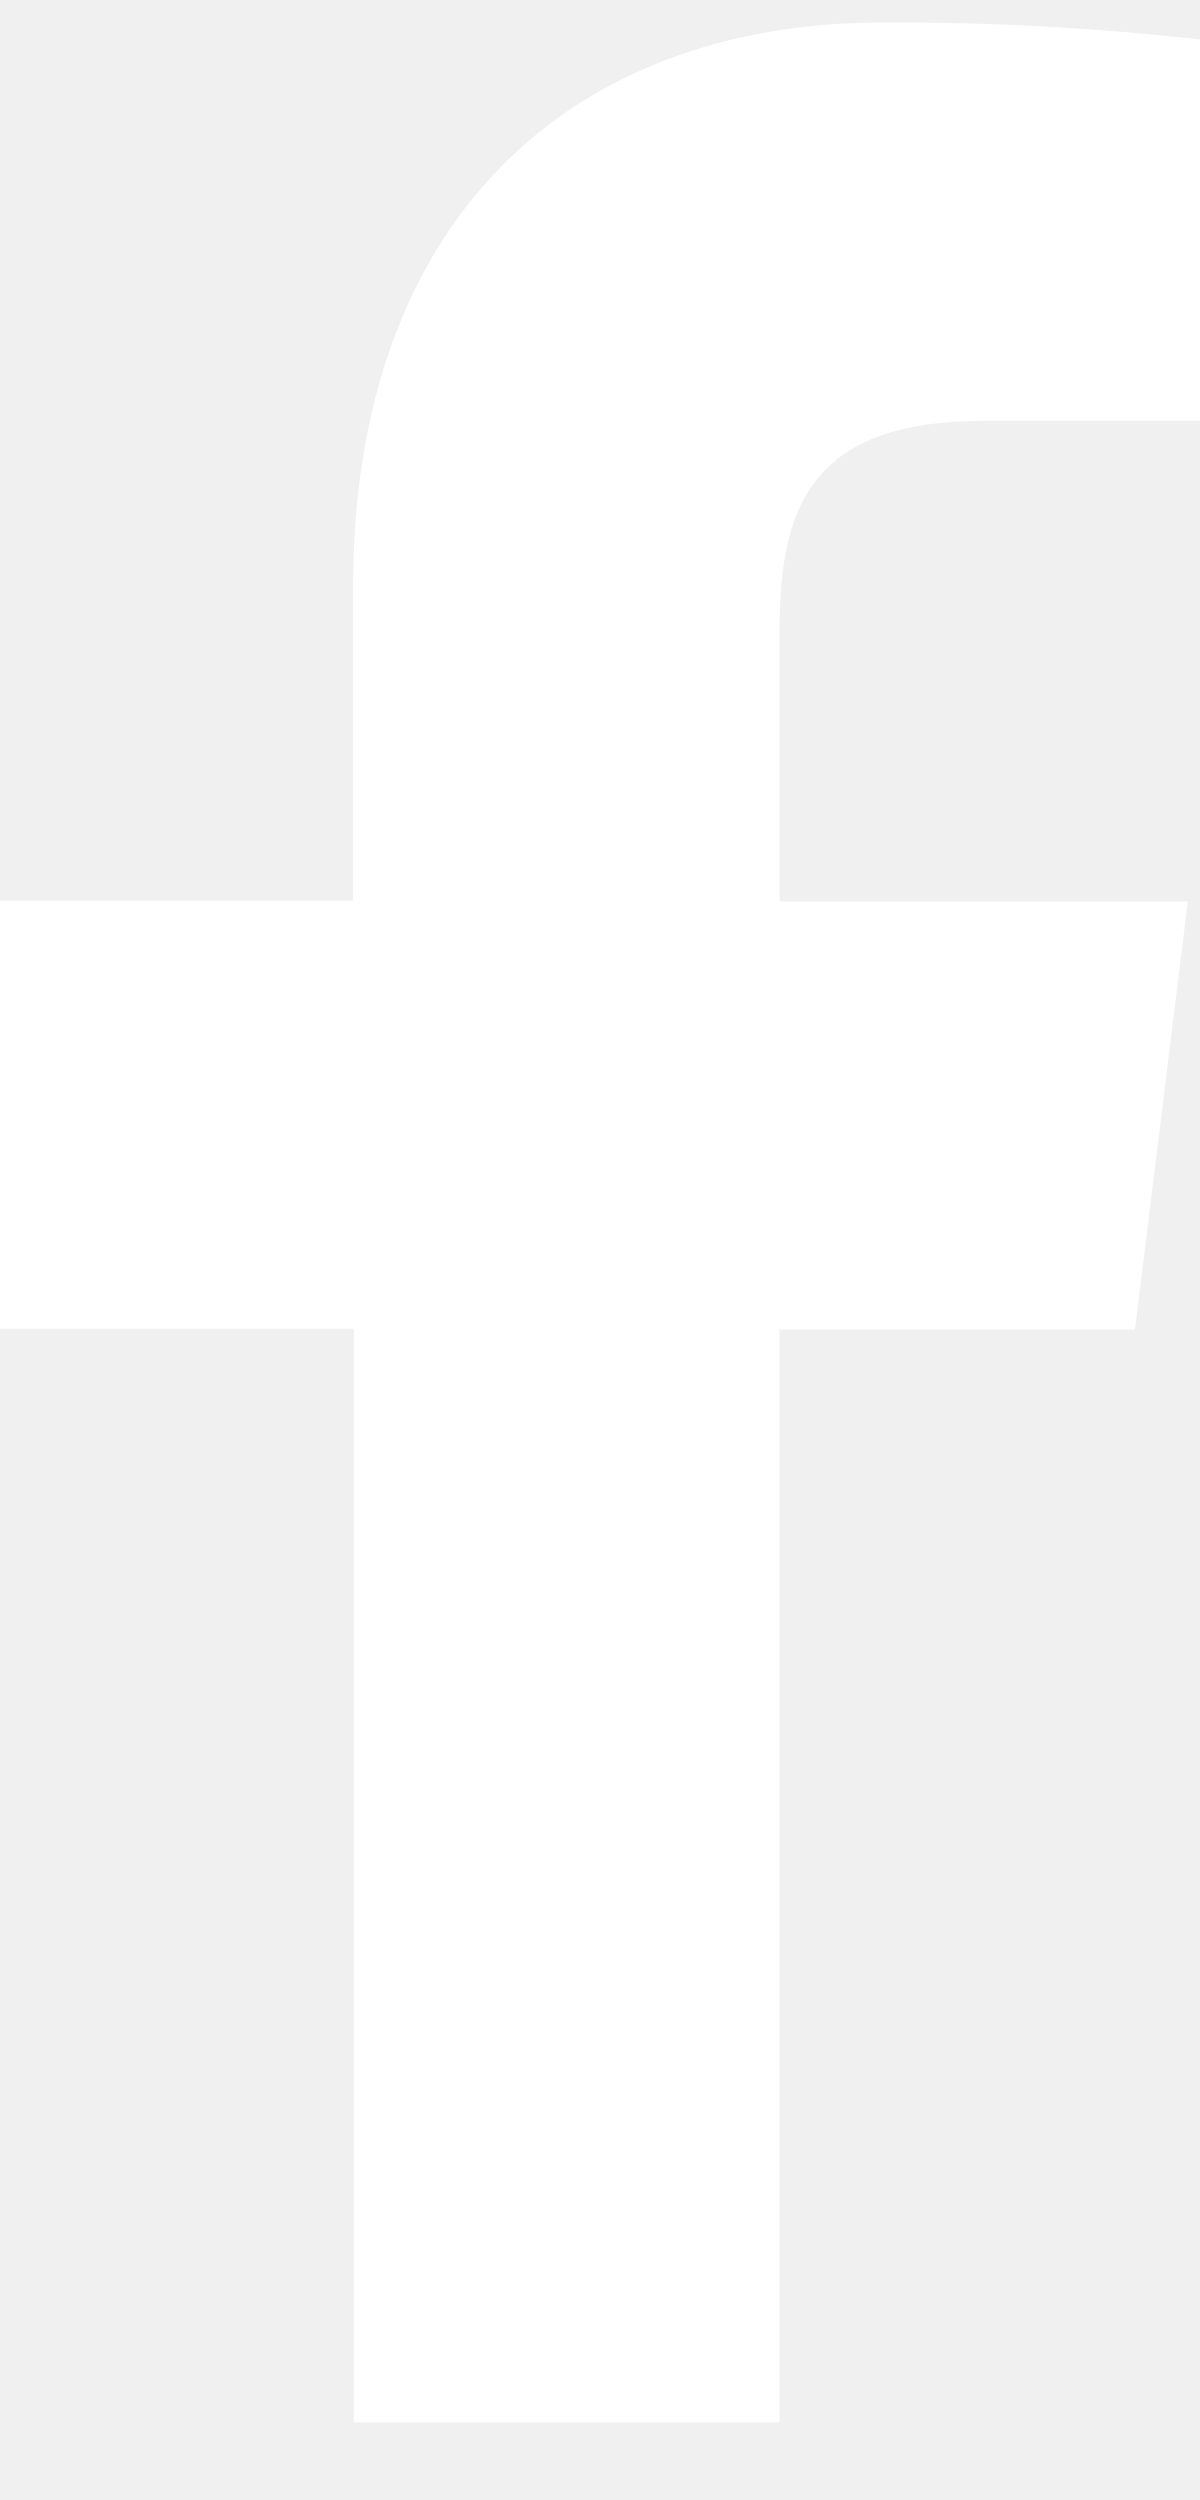
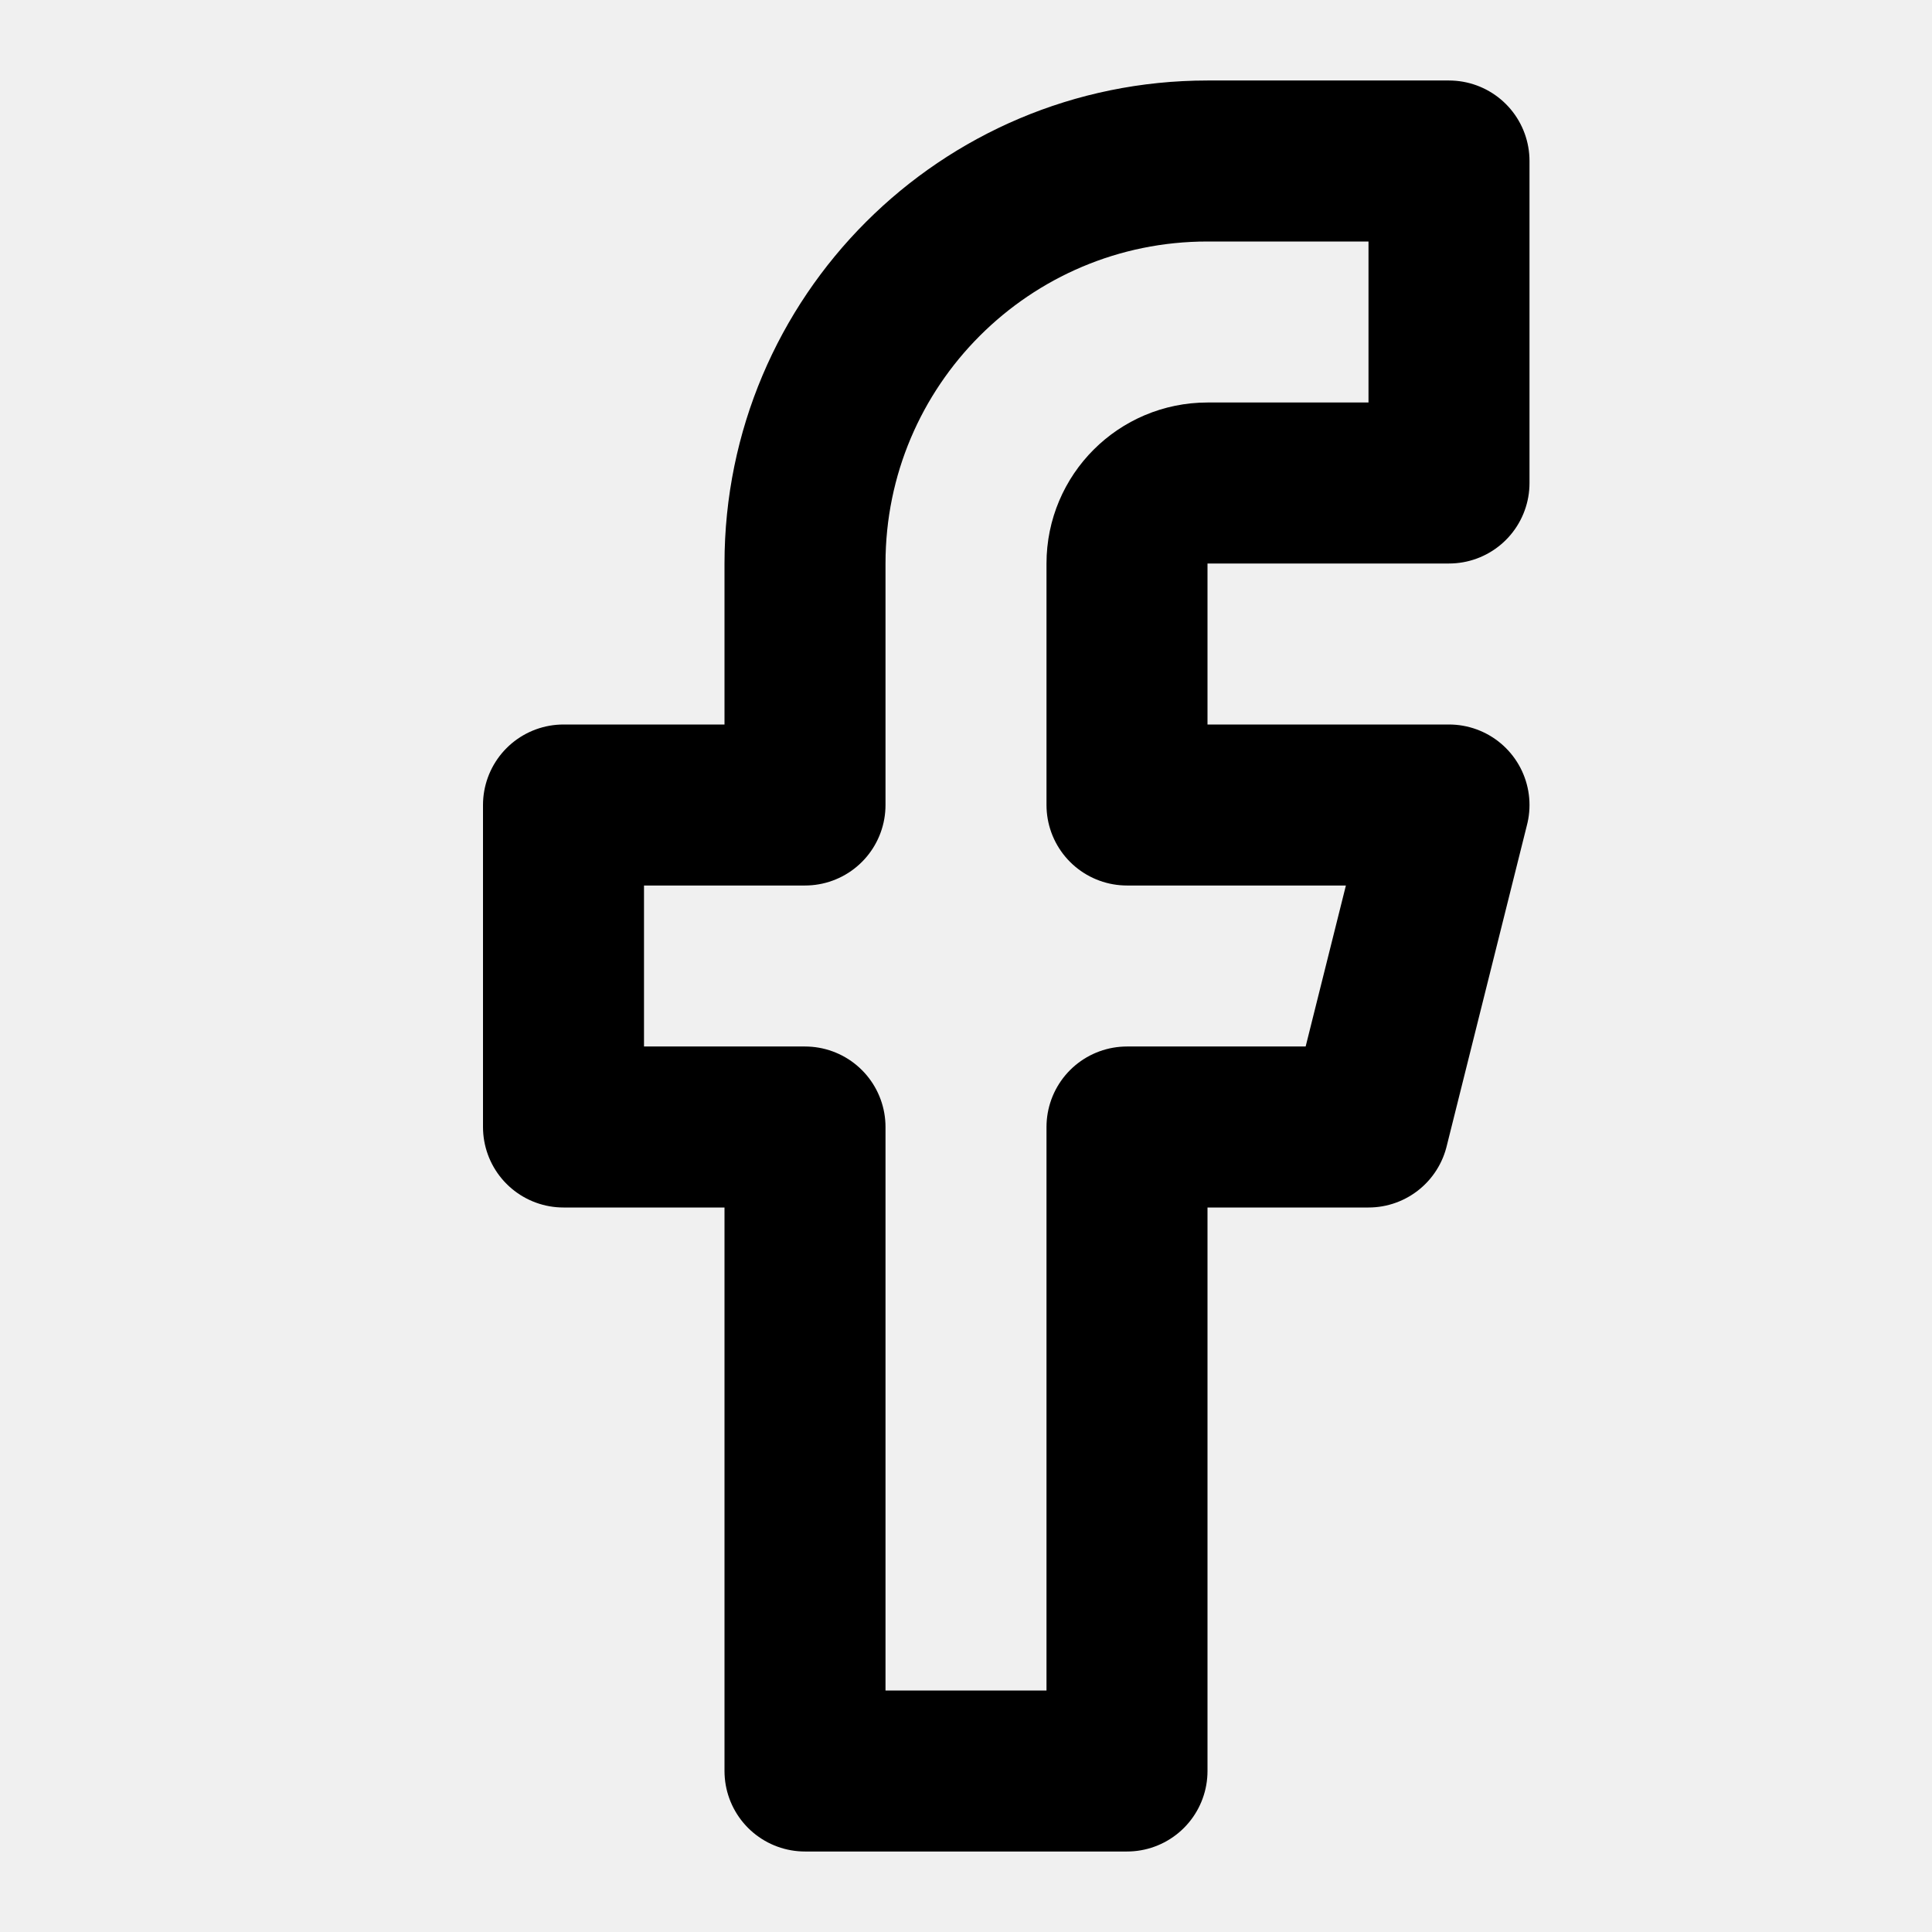
- <svg xmlns="http://www.w3.org/2000/svg" width="12" height="25" viewBox="0 0 12 25" fill="none">
-   <path d="M7.796 24.224V13.295H11.35L11.878 9.015H7.796V6.29C7.796 5.055 8.127 4.209 9.835 4.209H12V0.394C10.947 0.277 9.888 0.22 8.829 0.225C5.688 0.225 3.531 2.214 3.531 5.867V9.007H0V13.287H3.539V24.224H7.796Z" fill="white" />
+ <svg xmlns="http://www.w3.org/2000/svg" width="24" height="24" viewBox="0 0 24 24" fill="none" stroke="currentColor" stroke-width="2" stroke-linecap="round" stroke-linejoin="round" class="feather feather-facebook">
+   <path d="M18 2h-3a5 5 0 0 0-5 5v3H7v4h3v8h4v-8h3l1-4h-4V7a1 1 0 0 1 1-1h3z" />
</svg>
